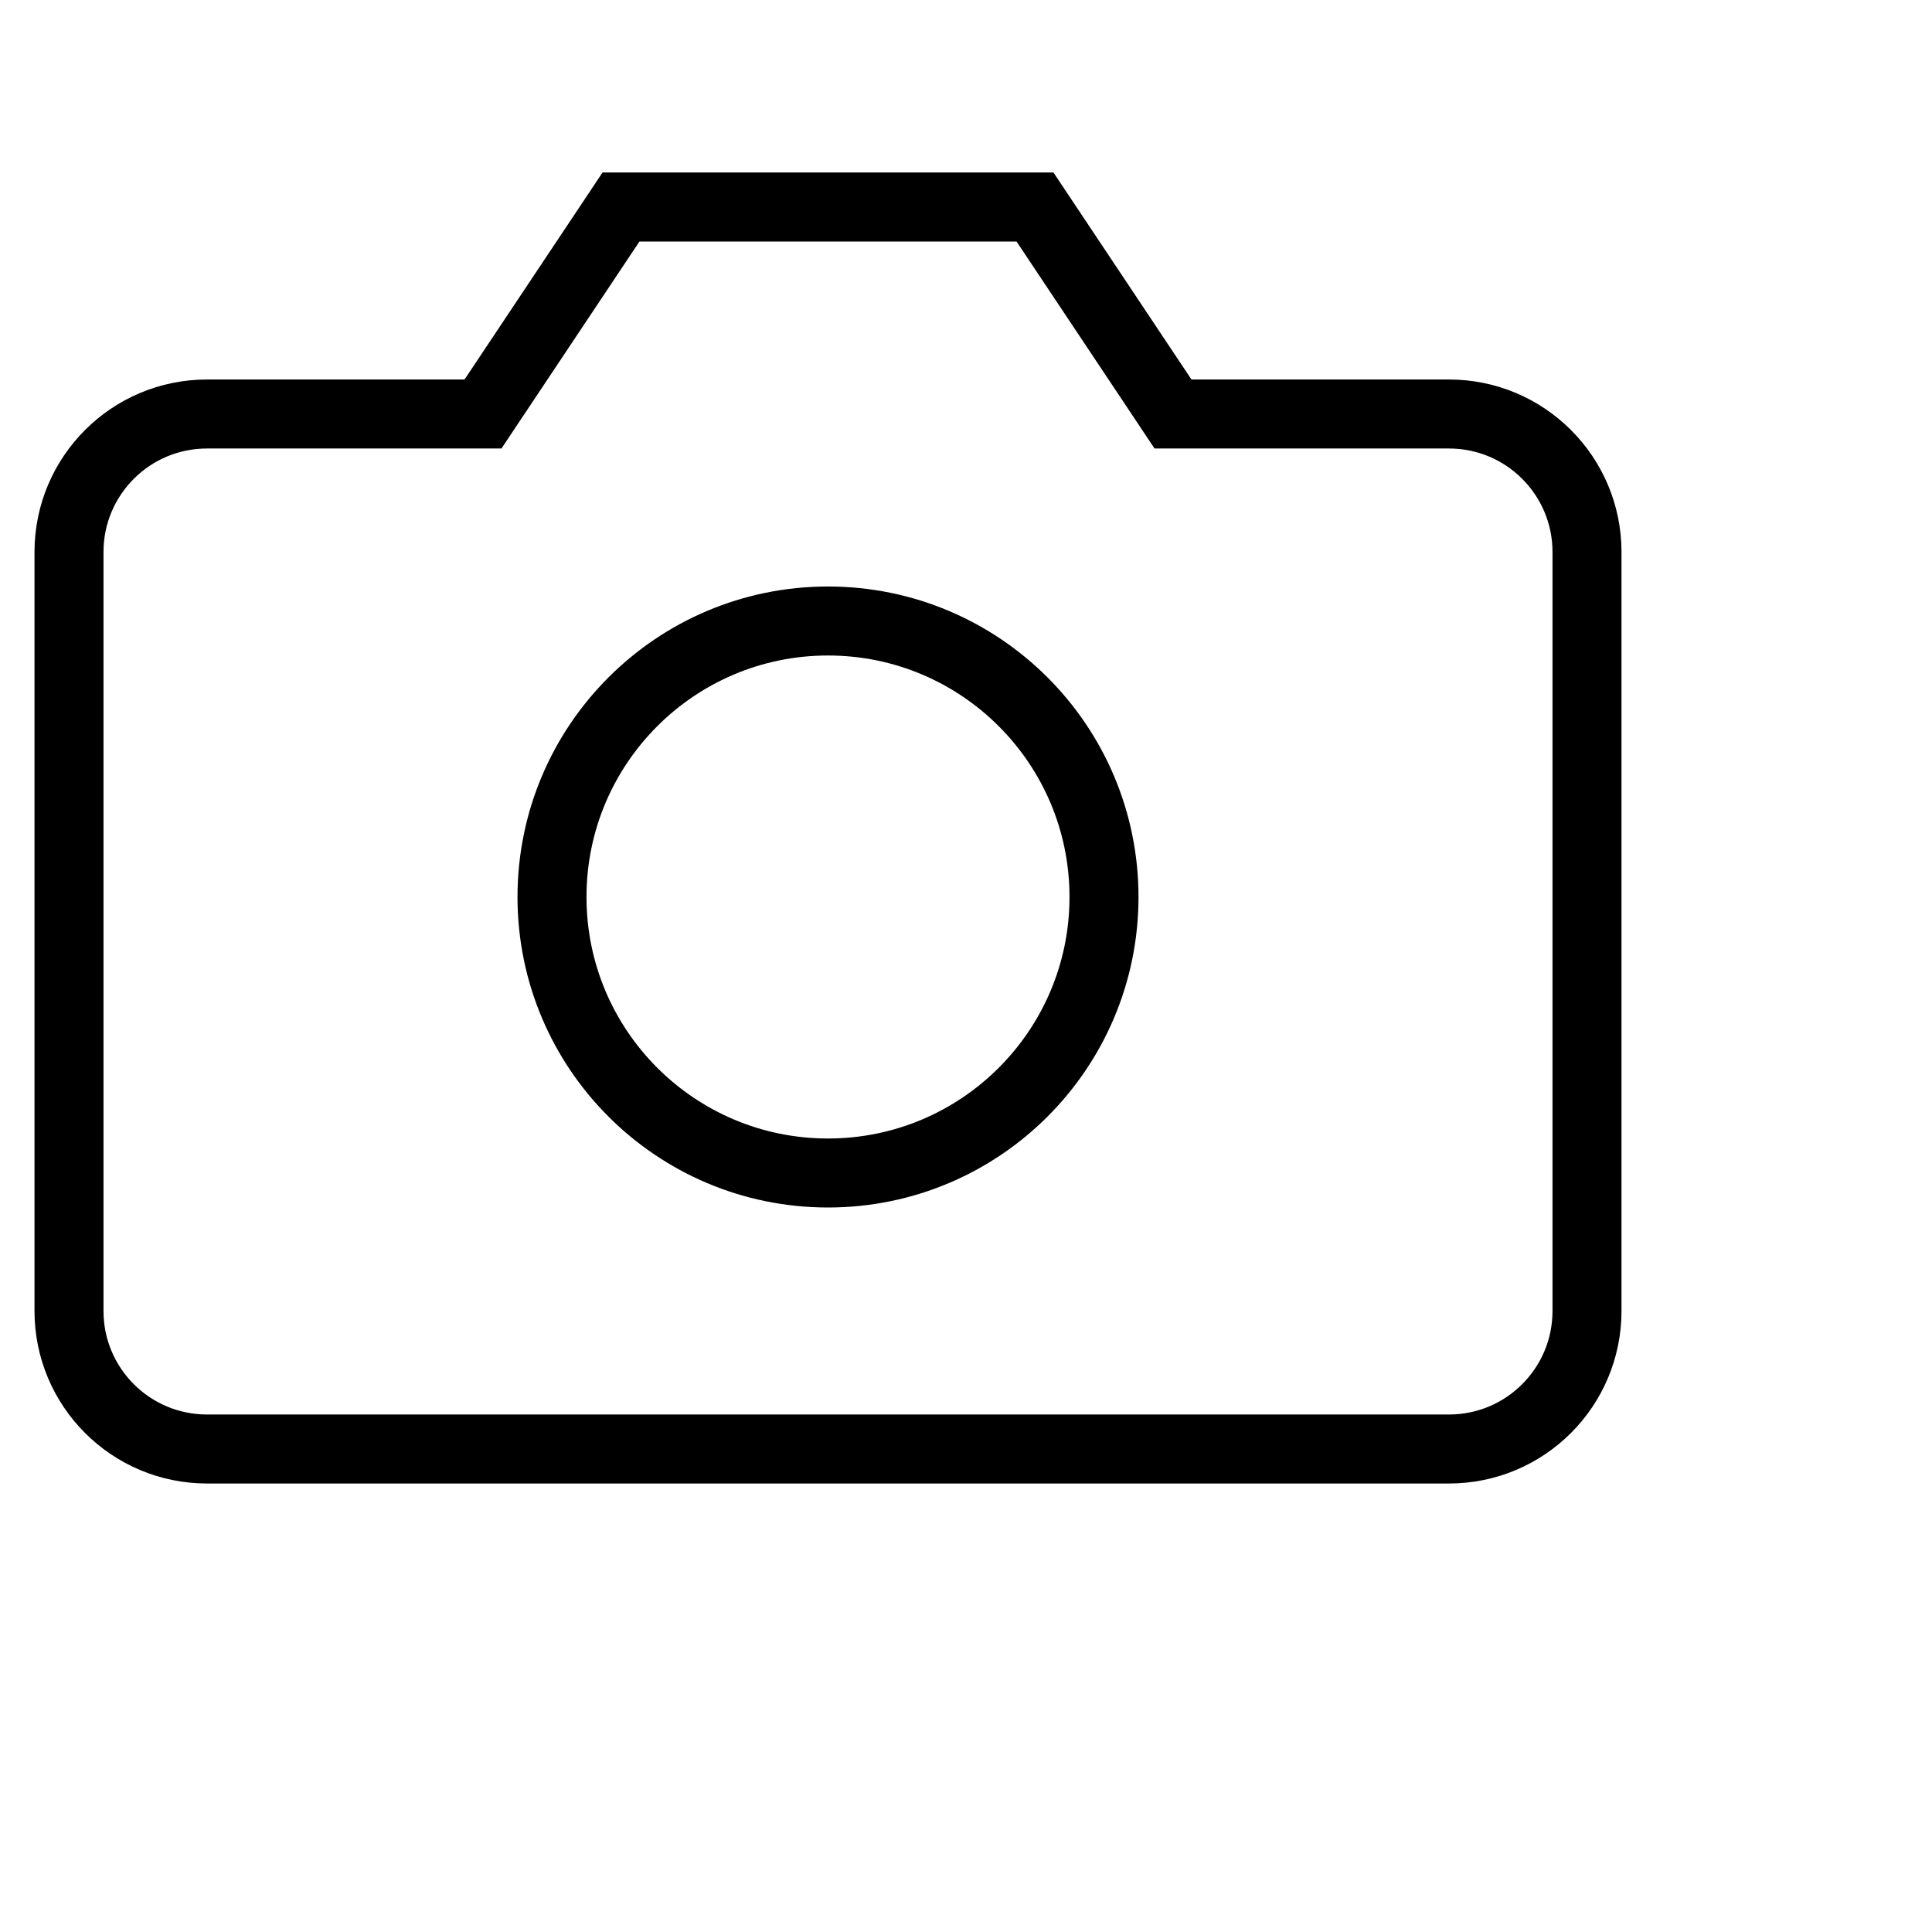
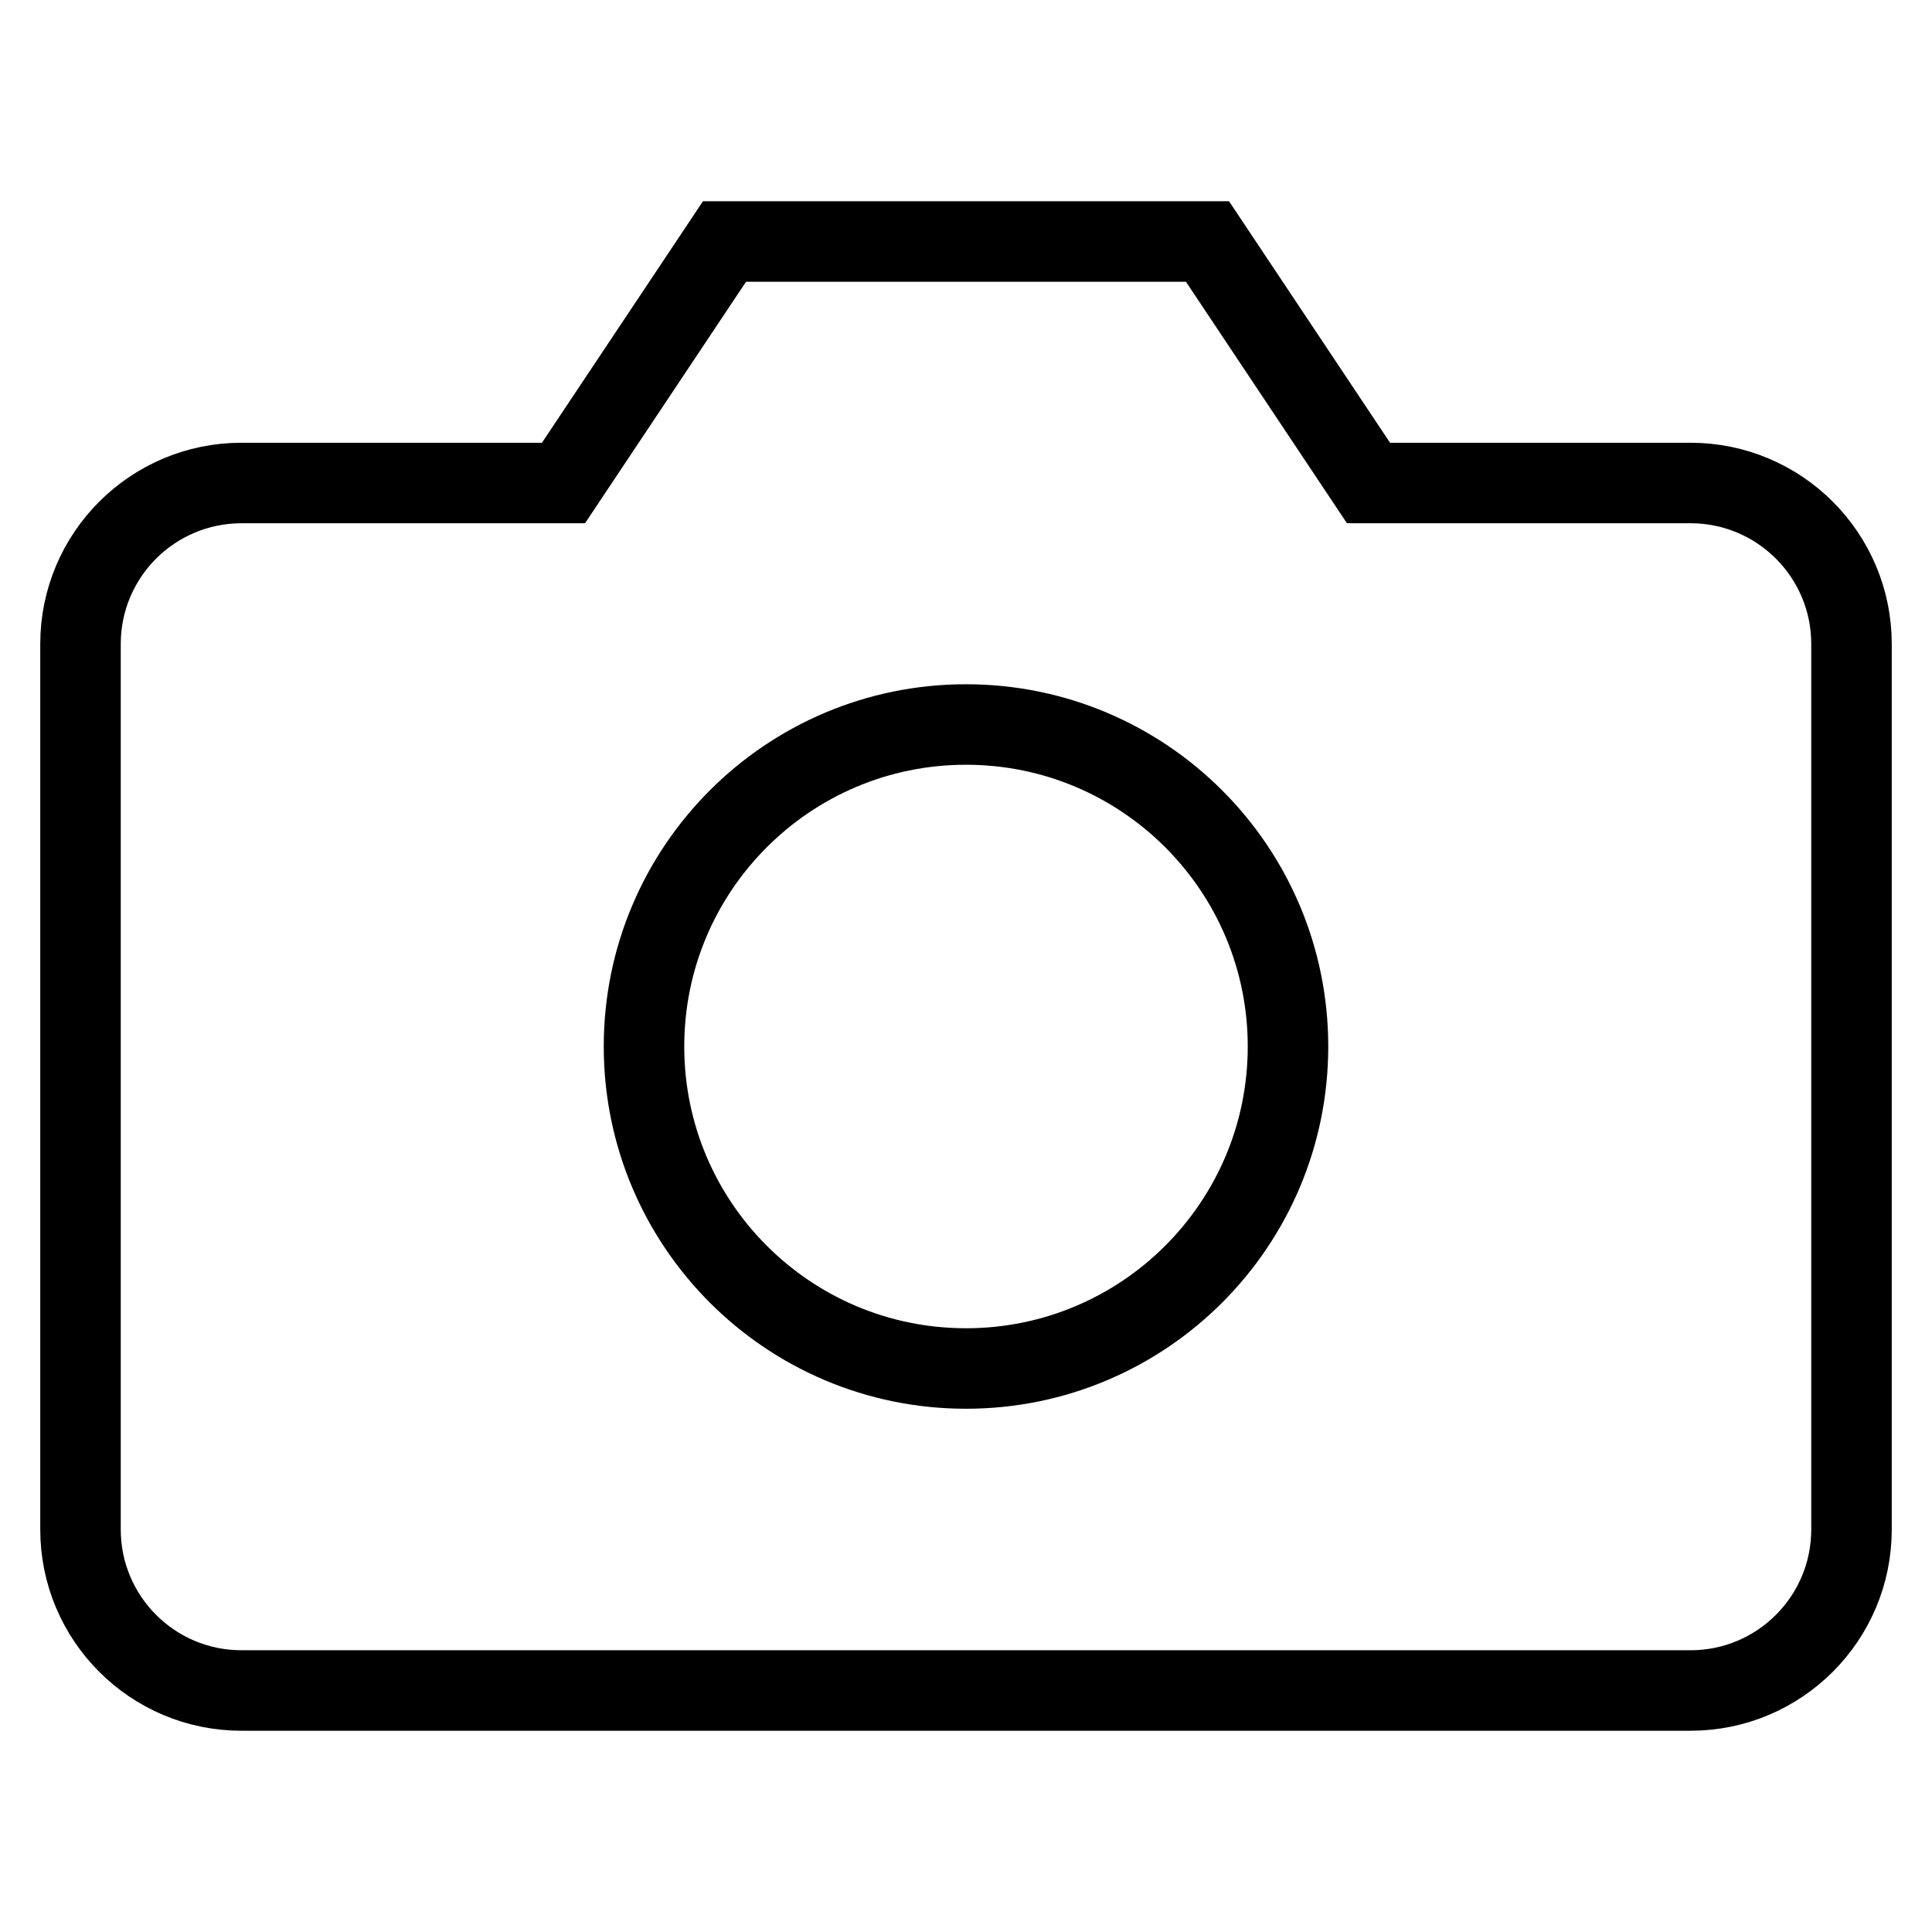
- <svg xmlns="http://www.w3.org/2000/svg" viewBox="0 0 28 28" width="28" height="28" fill="none" stroke="currentColor" strokeWidth="2" strokeLinecap="round" strokeLinejoin="round">
+ <svg xmlns="http://www.w3.org/2000/svg" viewBox="0 0 24 24" width="24" height="24" fill="none" stroke="currentColor" strokeWidth="2" strokeLinecap="round" strokeLinejoin="round">
  <path d="M23 19a2 2 0 01-2 2H3a2 2 0 01-2-2V8a2 2 0 012-2h4l2-3h6l2 3h4a2 2 0 012 2z" />
  <circle cx="12" cy="13" r="4" />
</svg>
